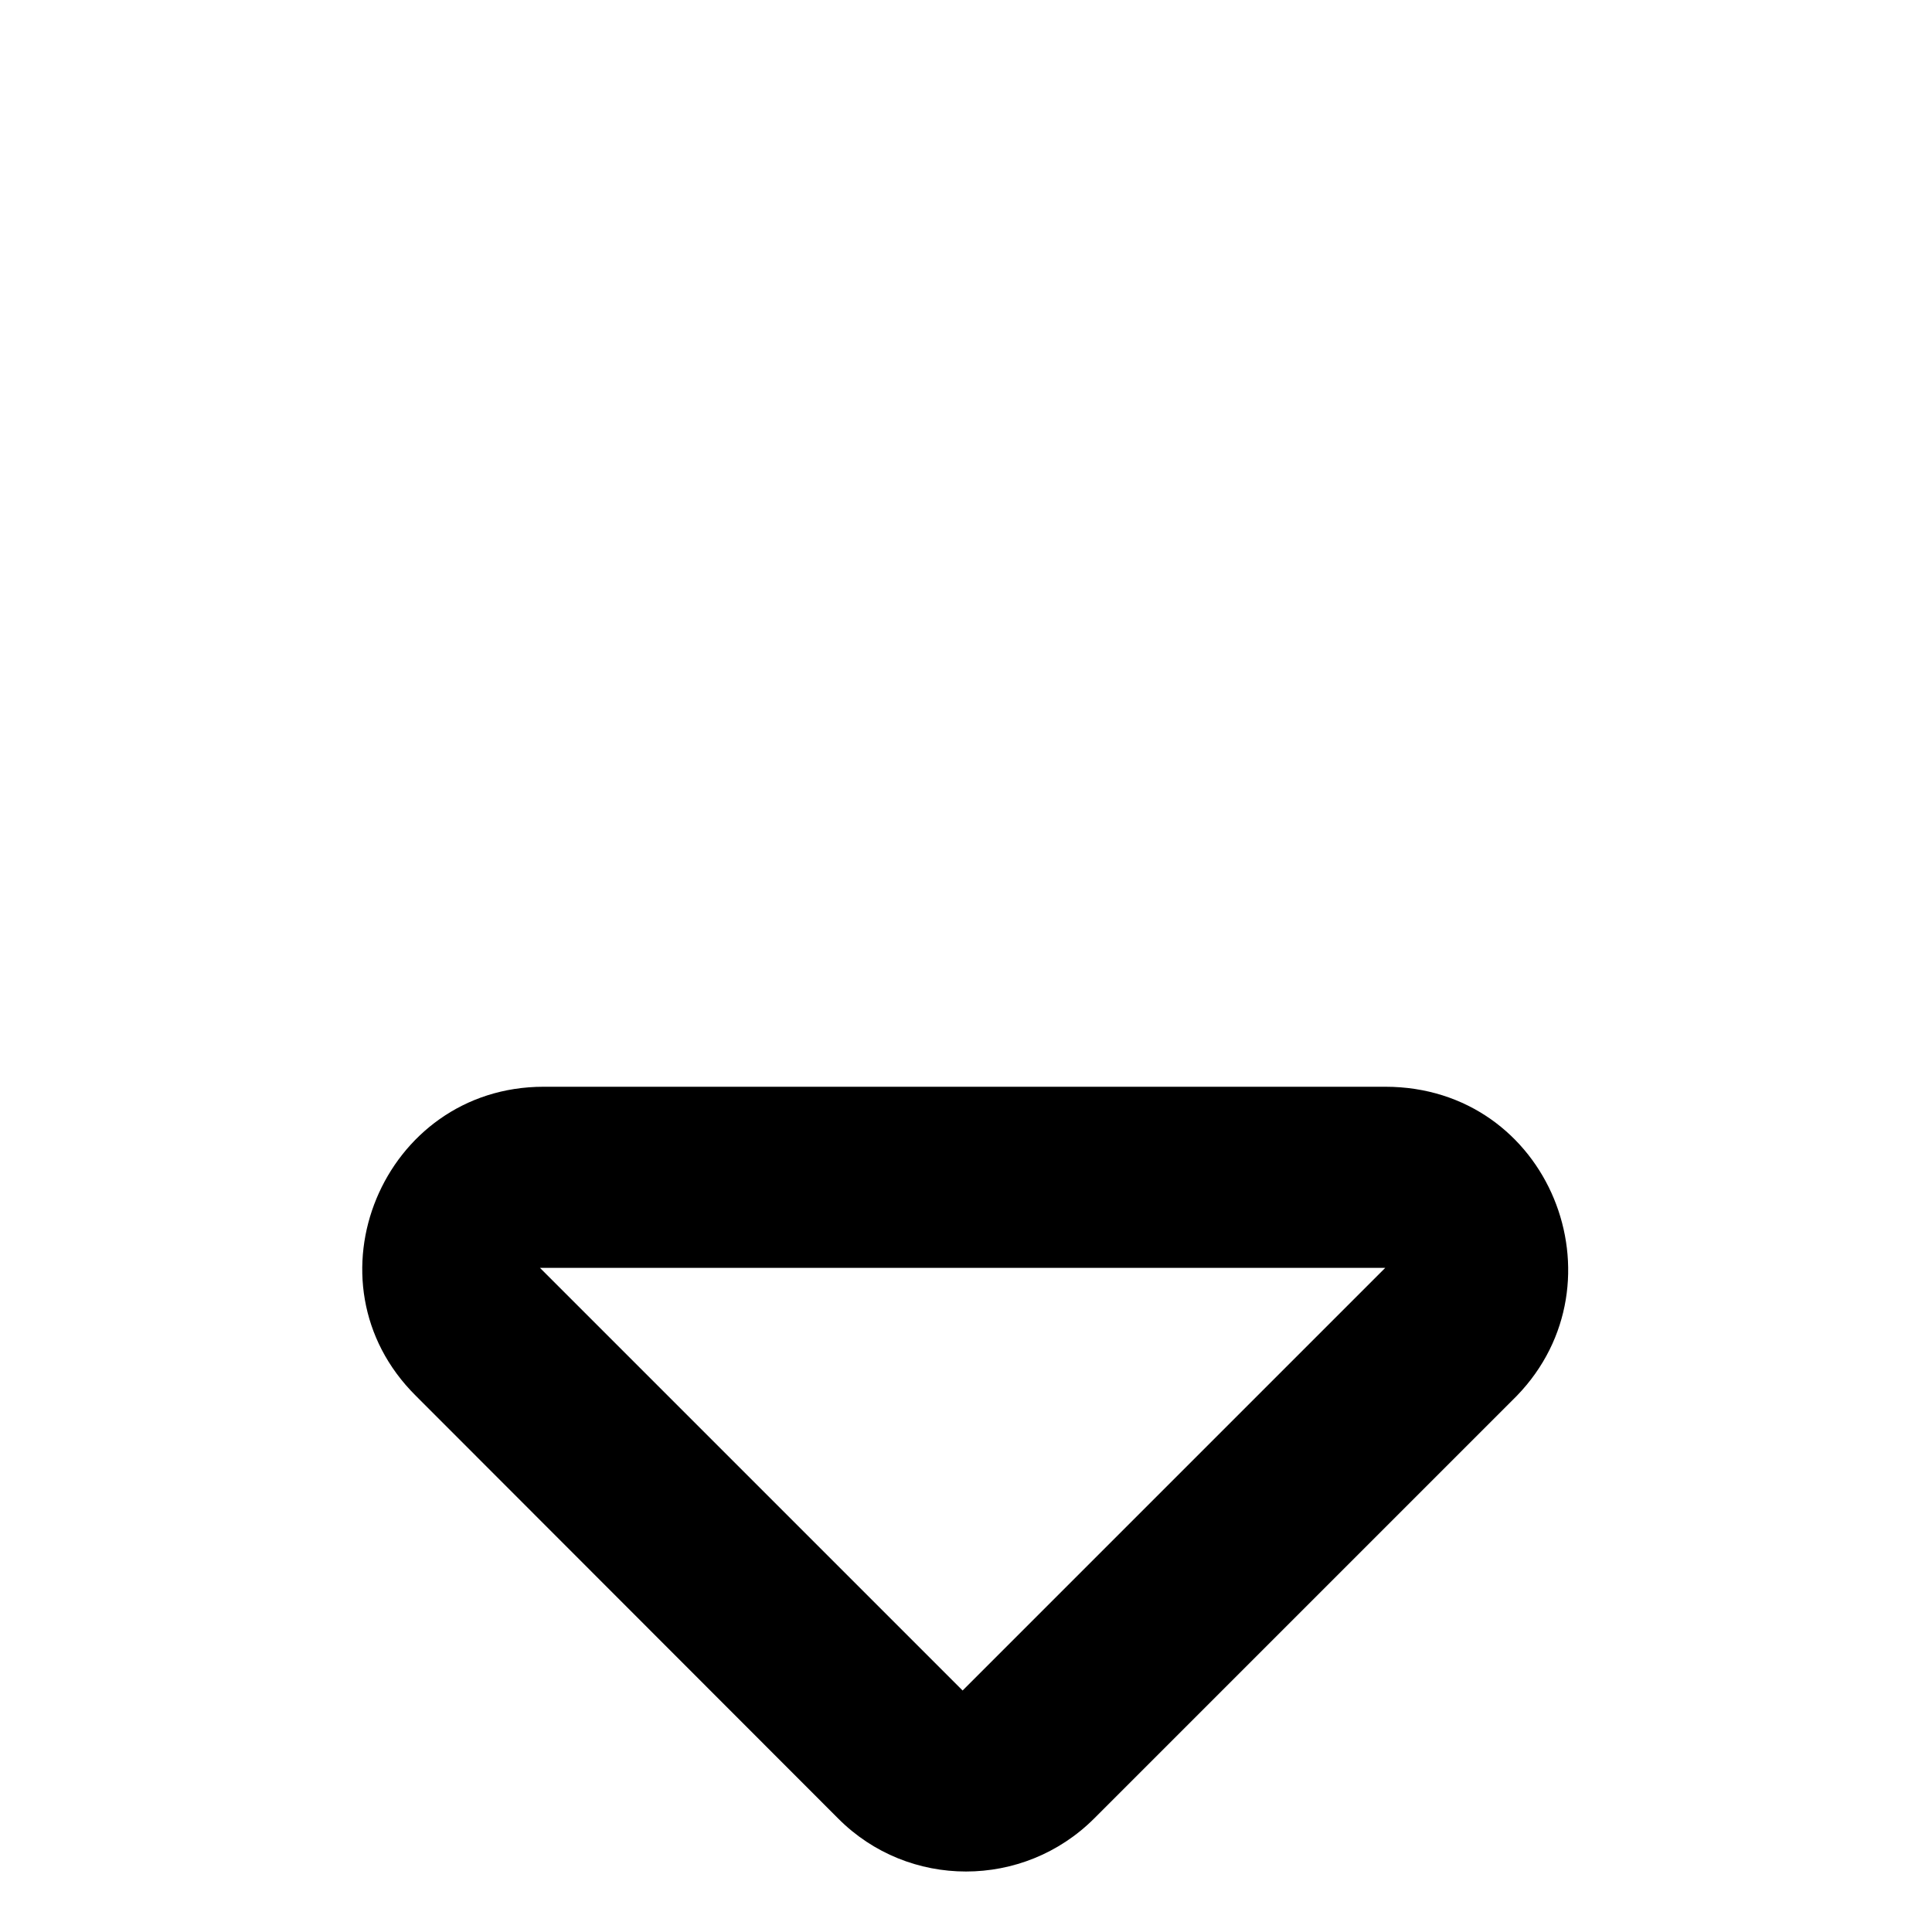
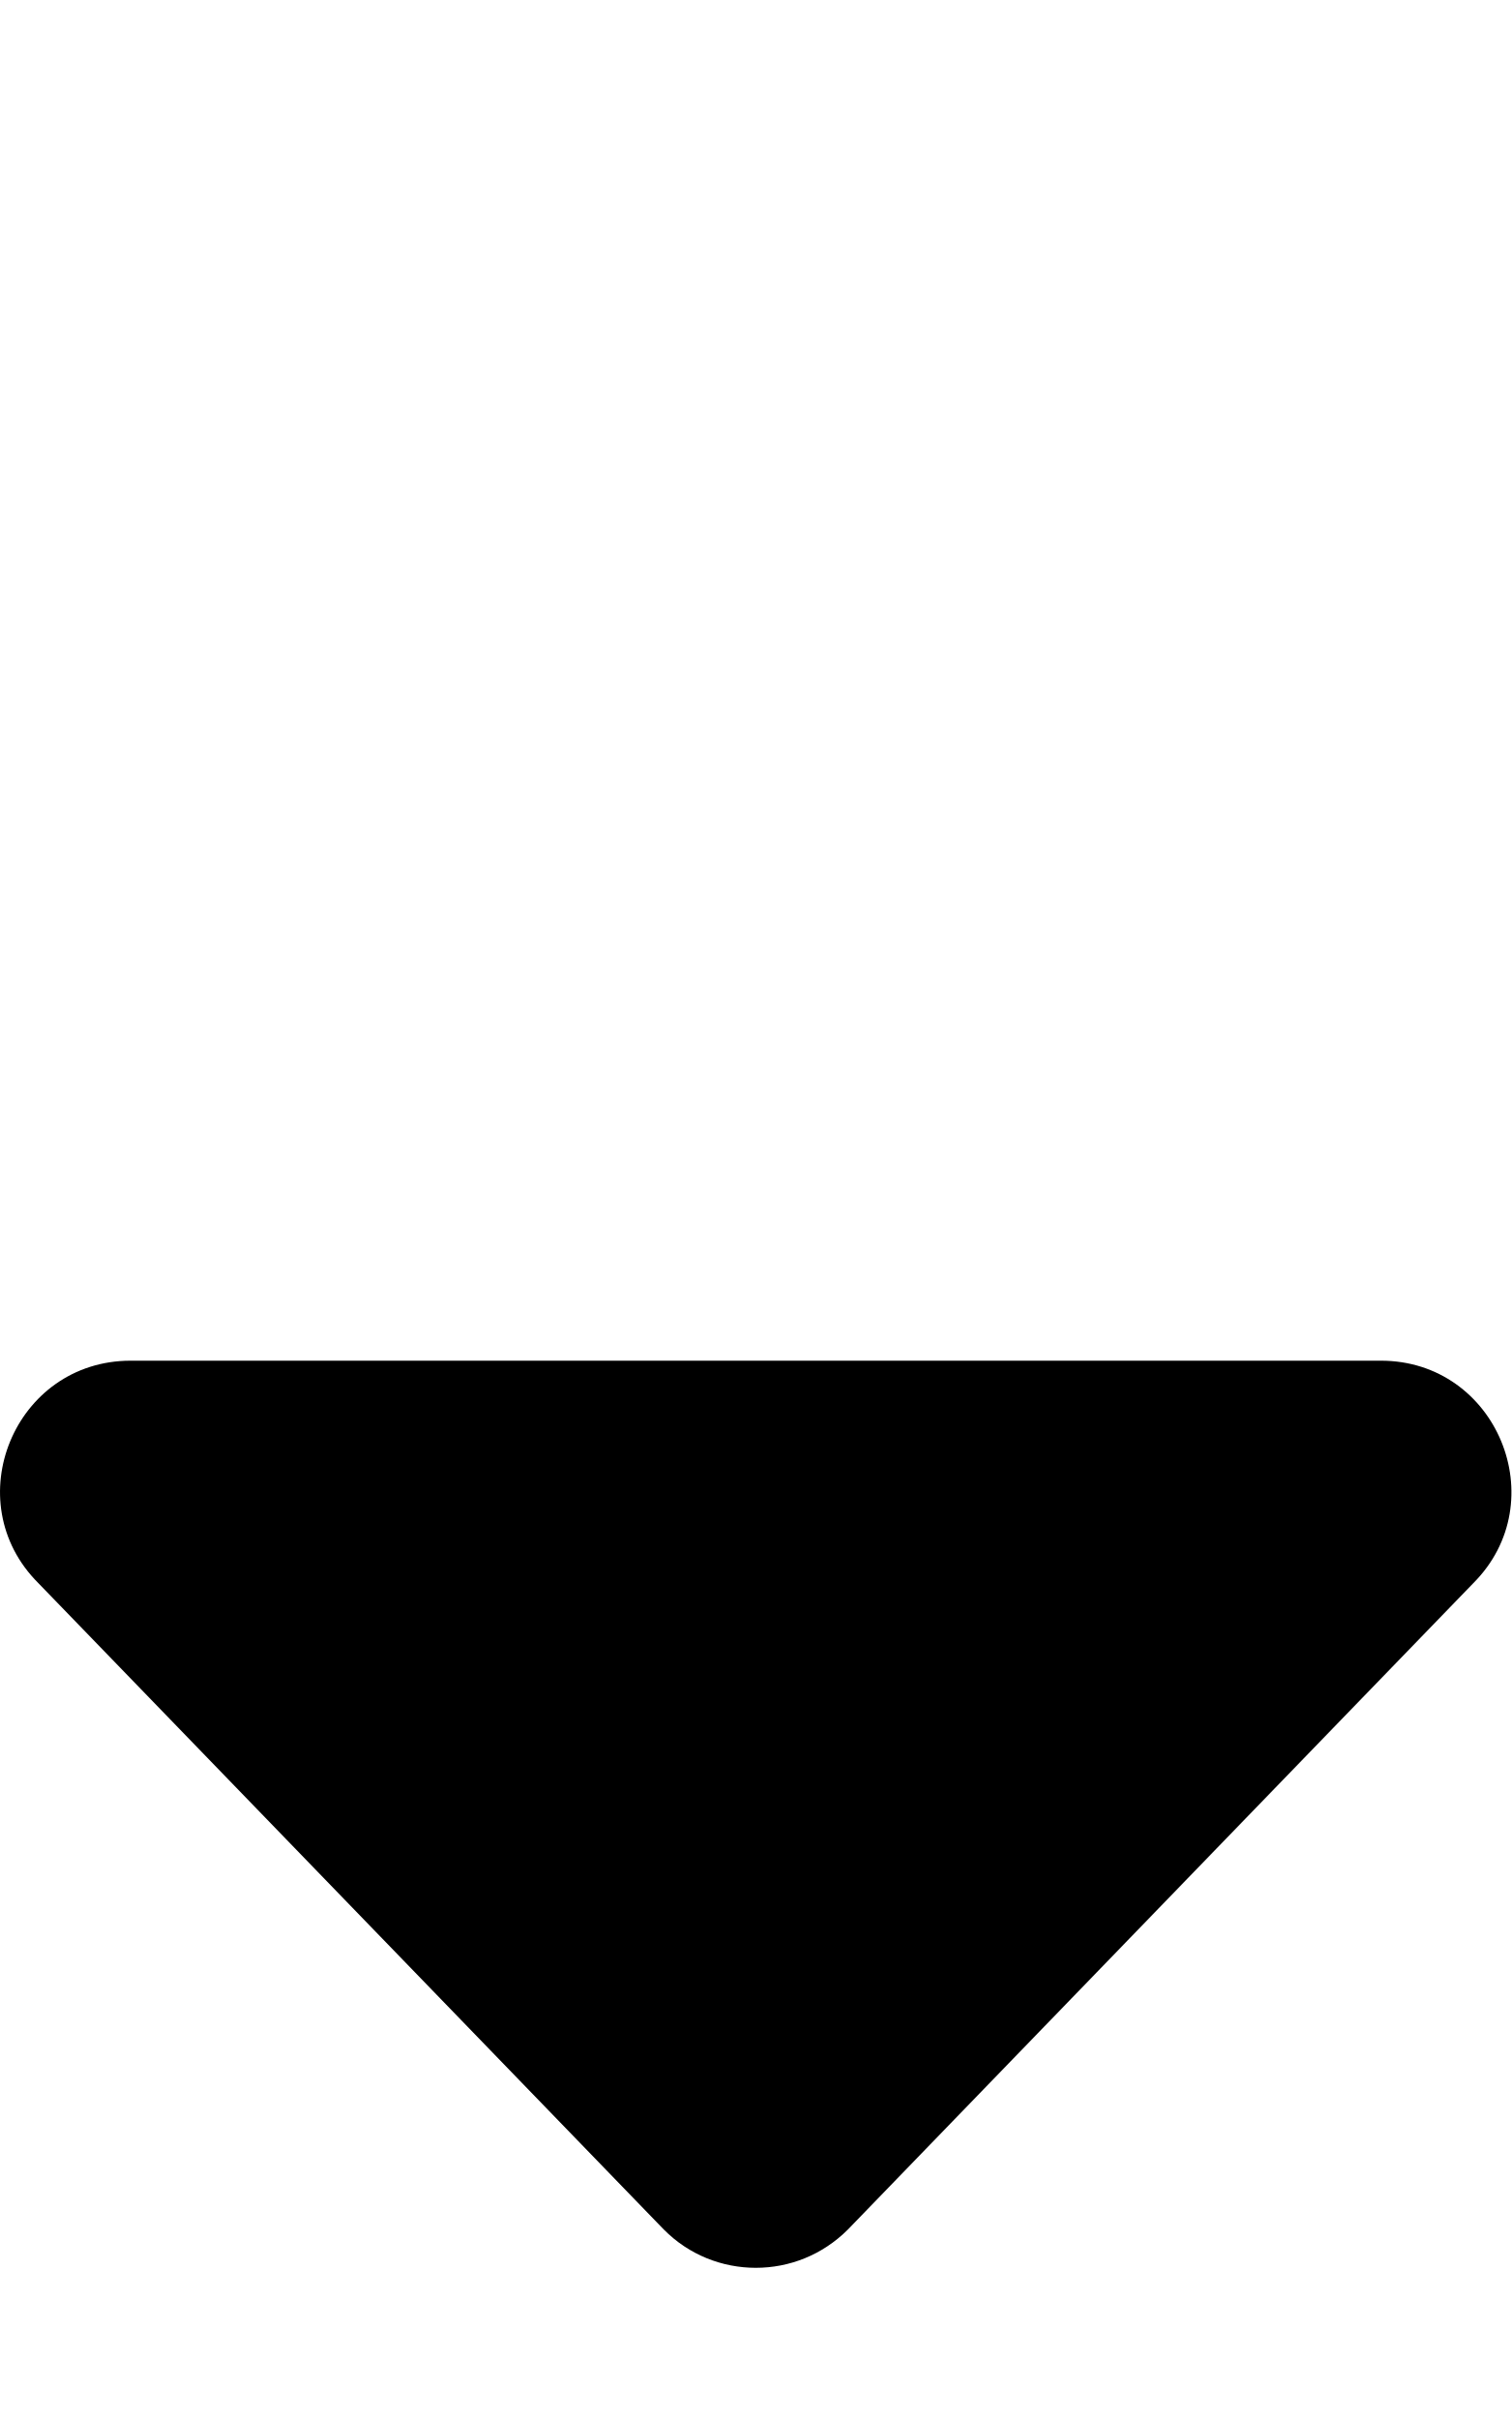
- <svg xmlns="http://www.w3.org/2000/svg" fill="currentColor" width="16px" height="16px" viewBox="0 0 320 512">
-   <path d="M271.1 288H48.08c-42.63 0-64.25 51.77-33.88 81.9l111.9 112c18.63 18.76 49.13 18.76 67.88 0l112-112c29.12-30.1 8.72-81.9-34.88-81.9zm-112 160-112-112h224l-112 112z" />
+ <svg xmlns="http://www.w3.org/2000/svg" viewBox="0 0 320 512">
+   <path d="M311.9 335.1l-132.4 136.8C174.1 477.3 167.1 480 160 480c-7.055 0-14.12-2.702-19.47-8.109l-132.4-136.8C-9.229 317.8 3.055 288 27.66 288h264.7C316.9 288 329.2 317.8 311.9 335.1z" />
</svg>
